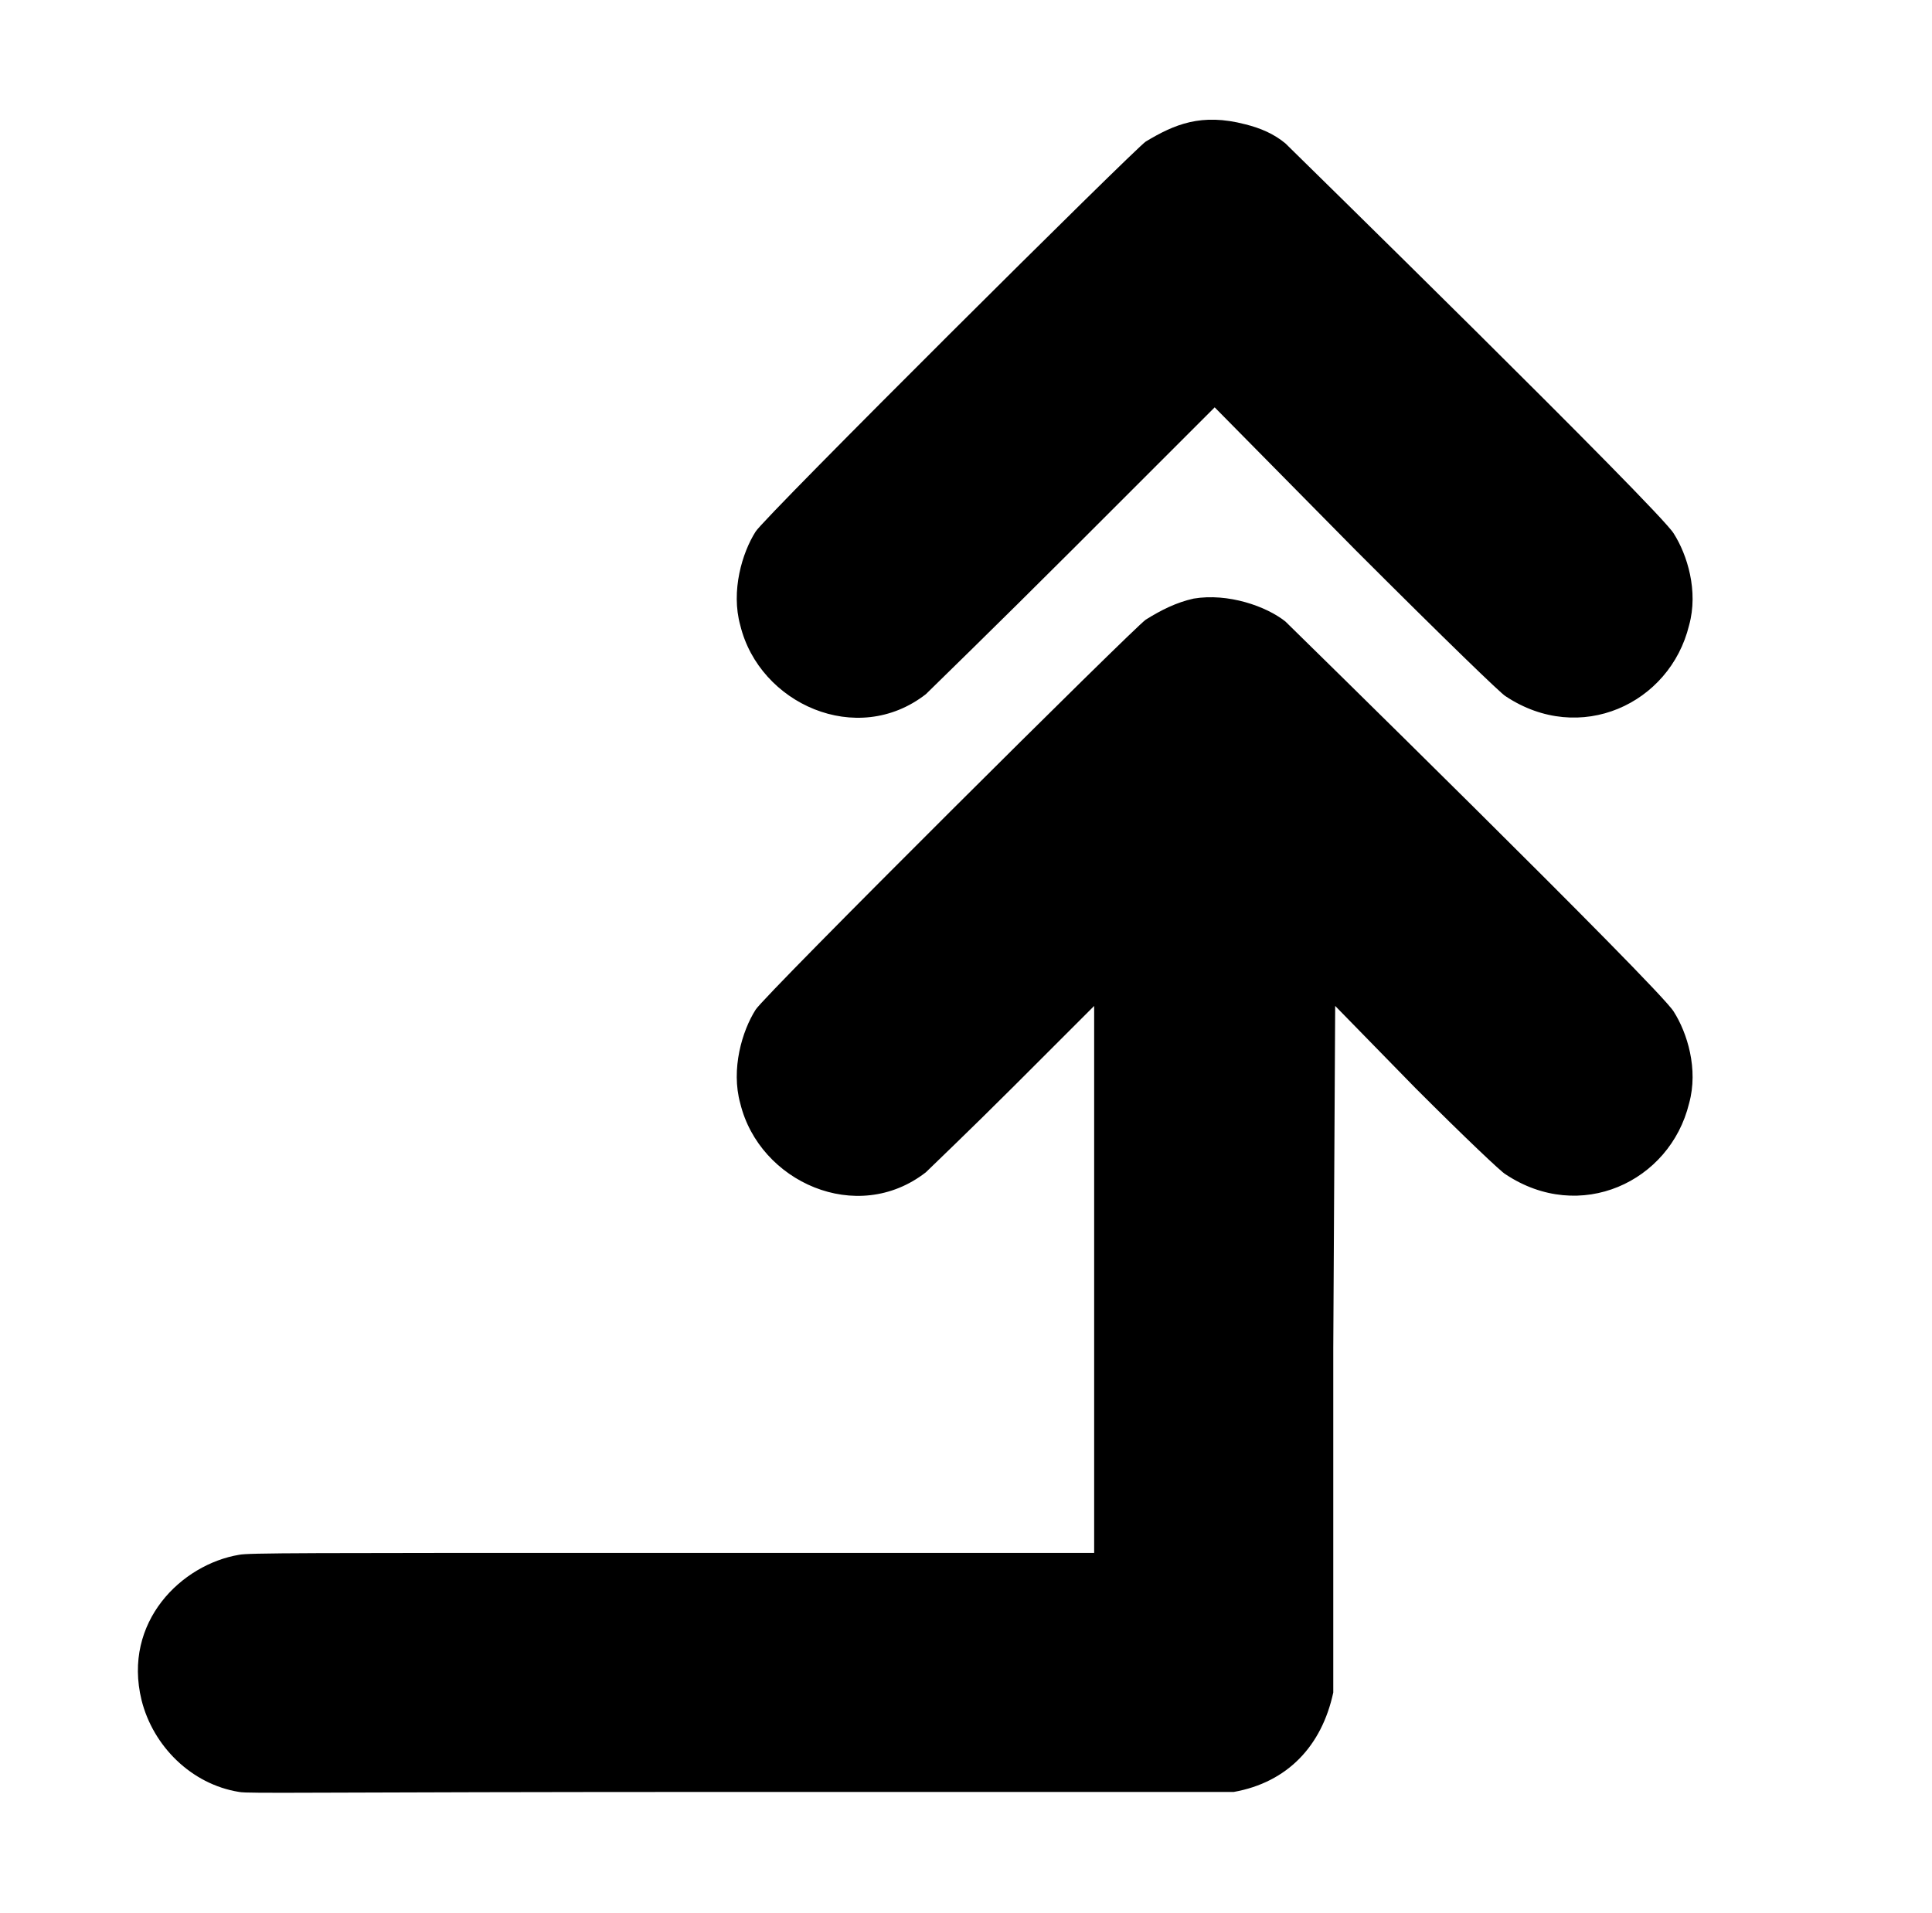
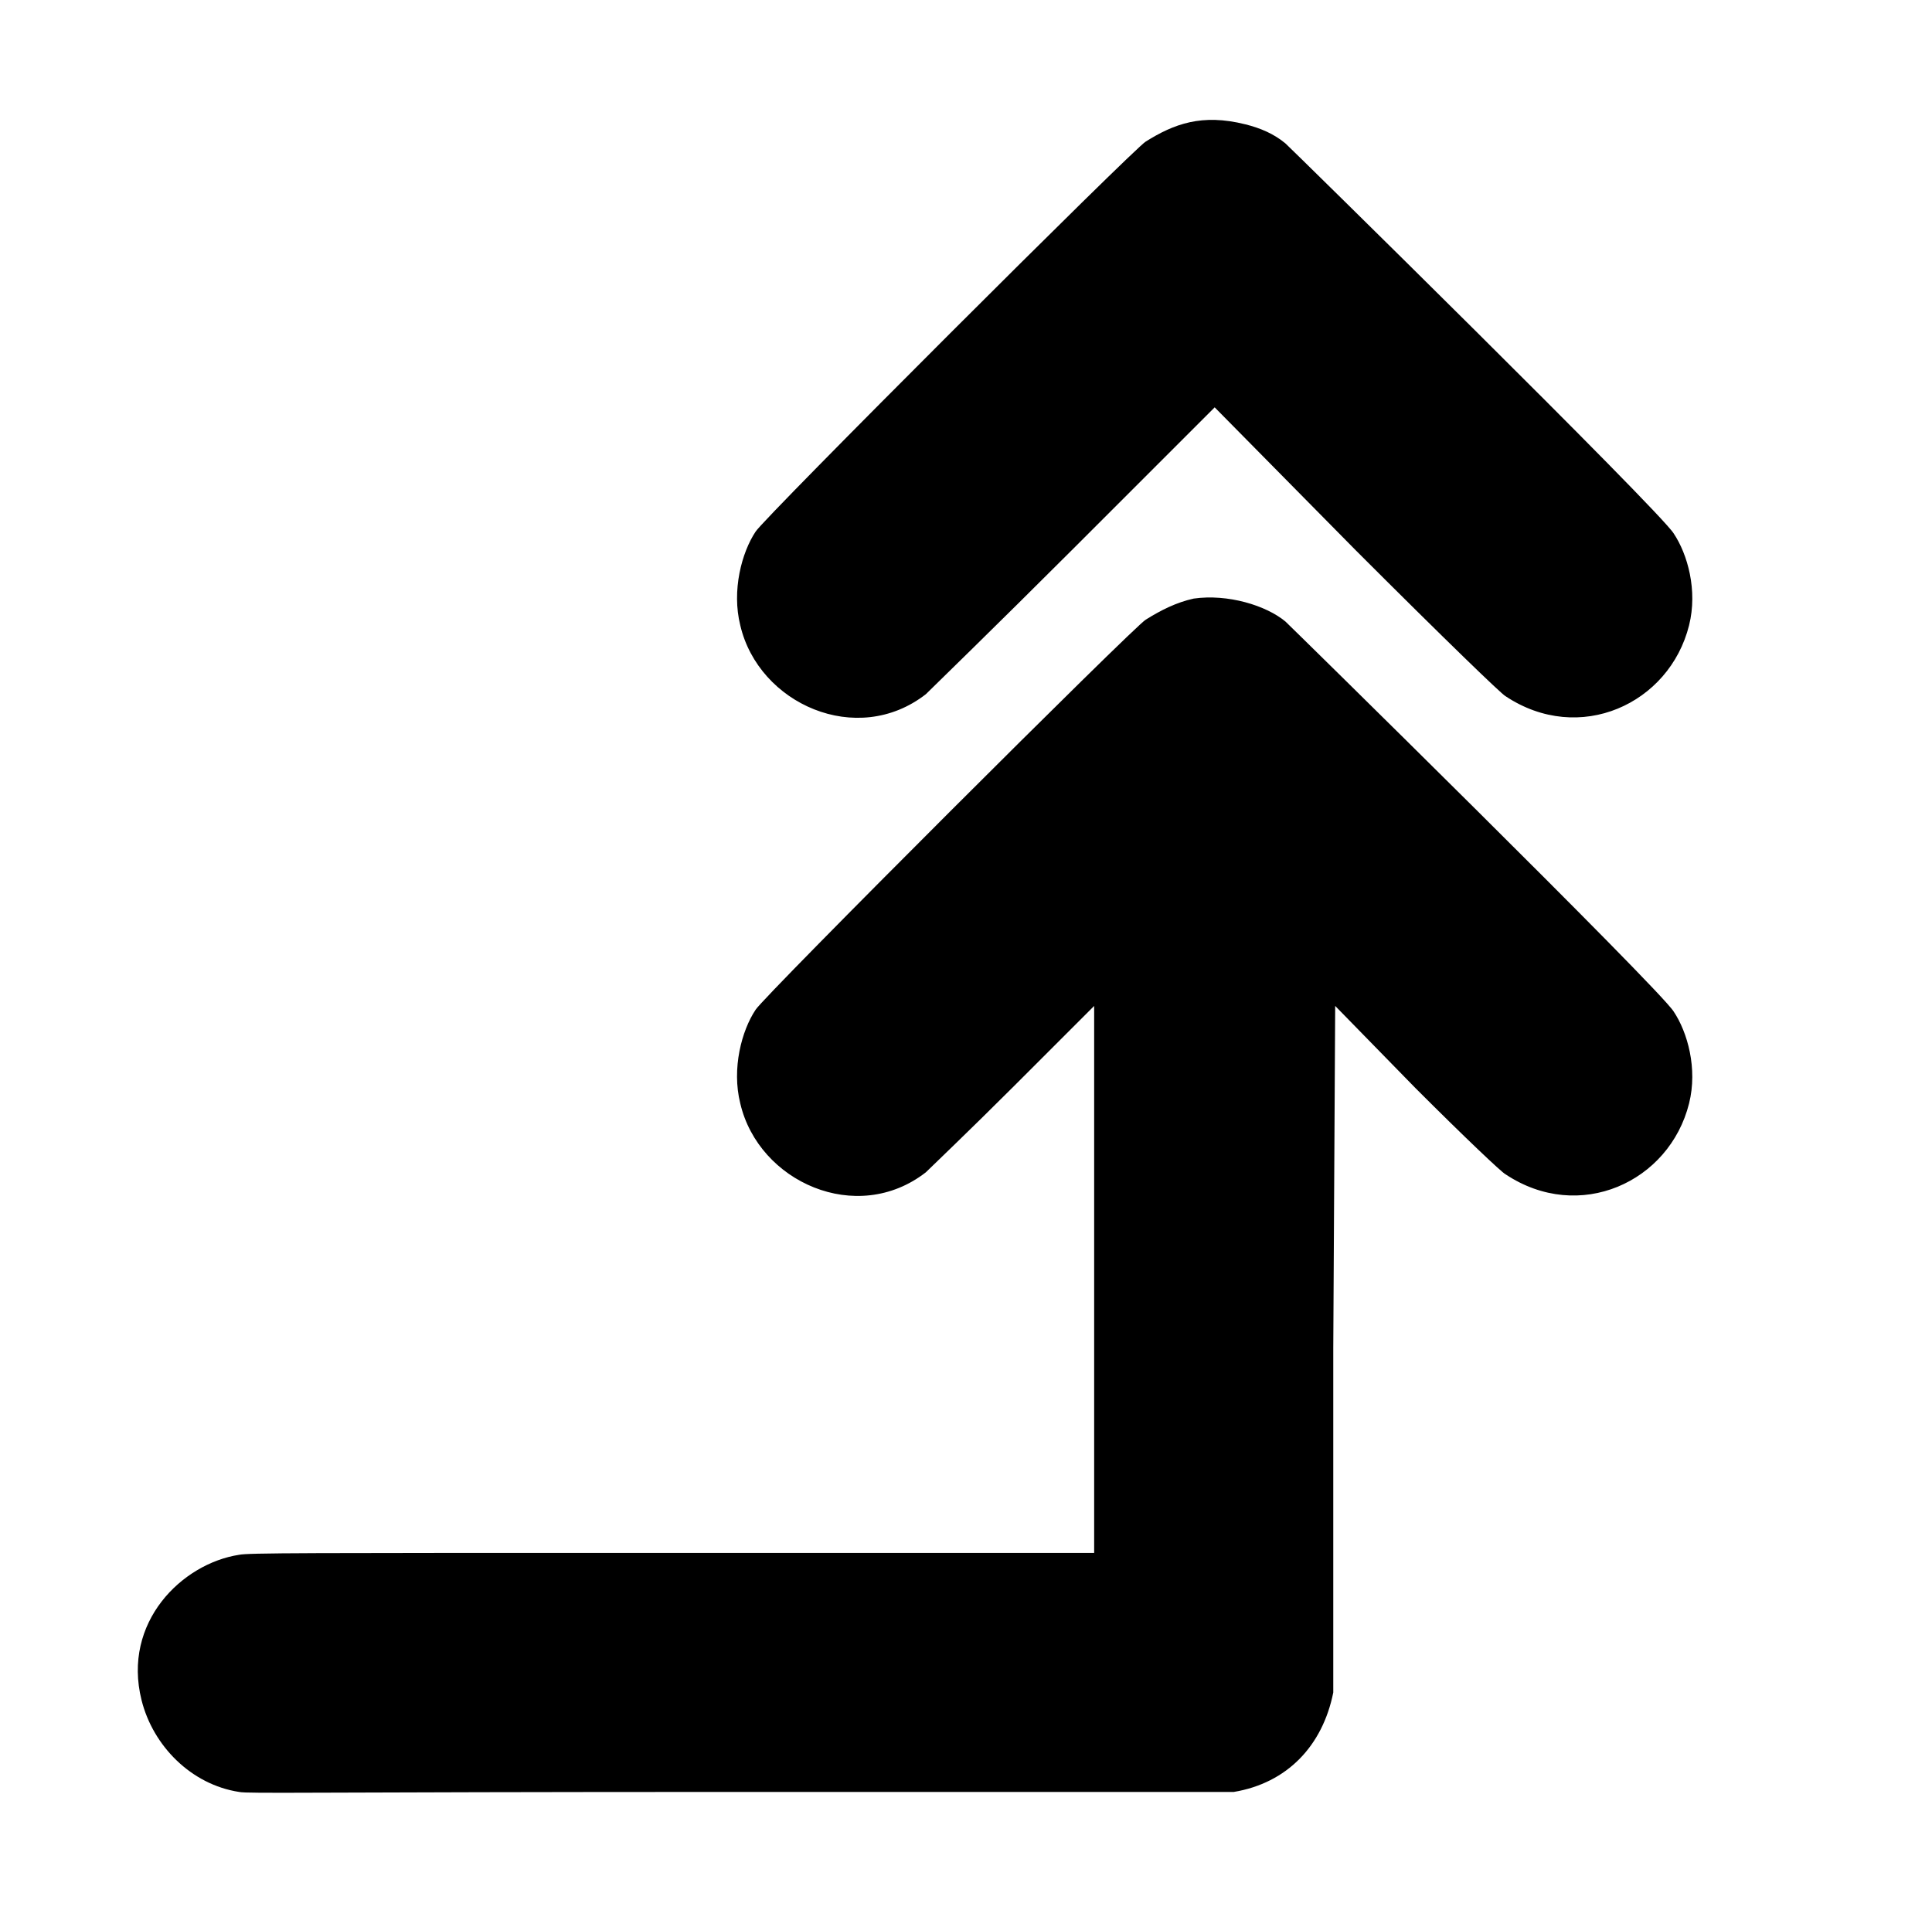
<svg xmlns="http://www.w3.org/2000/svg" version="1.1" viewBox="-10 0 1010 1000">
  <g transform="matrix(1 0 0 -1 0 800)">
-     <path fill="currentColor" d="M589 726c15 9 29 15 52 9c8 -2 15 -5 21 -10c1 -1 196 -192 203 -204c7 -11 13 -30 8 -48c-10 -41 -57 -63 -96 -37c-2 1 -31 29 -78 76l-74 75l-74 -74c-40 -40 -75 -74 -77 -76c-36 -28 -87 -5 -97 36c-5 18 1 38 8 49c4 7 199 201 204 204zM614 487c18 3 38 -4 48 -12 c0 0 196 -192 203 -204c7 -11 13 -30 8 -48c-10 -41 -57 -63 -96 -37c-2 1 -21 19 -47 45l-42 43l-1 -179v-180c-6 -28 -24 -47 -52 -52h-257c-228 0 -258 -1 -263 0c-25 4 -45 24 -51 48c-10 41 21 71 51 76c5 1 31 1 226 1h221v286l-42 -42c-23 -23 -44 -43 -46 -45 c-36 -28 -87 -5 -97 36c-5 18 1 38 8 49c4 7 199 201 204 204c8 5 16 9 25 11z" />
+     <path fill="currentColor" d="M589 726c14.749 9.218 29.266 14.684 52 9c8 -2 15 -5 21 -10c0.897 -0.598 196.021 -192.369 203 -204c7.176 -10.764 12.588 -29.65 8 -48c-10.273 -41.091 -57.353 -62.765 -96 -37c-2 1 -31 29 -78 76l-74 75l-74 -74c-40 -40 -75 -74 -77 -76 c-36.026 -28.02 -87.421 -5.052 -97 36c-4.57 18.278 0.785 38.177 8 49c4.157 6.929 198.849 201.425 204 204zM614 487c-9 -2 -17 -6 -25 -11c-5.151 -2.575 -199.843 -197.071 -204 -204c-7.242 -10.863 -12.581 -30.675 -8 -49 c9.578 -41.048 60.929 -64.055 97 -36c2 2 23 22 46 45l42 42v-286h-221c-195 0 -221 0 -226 -1c-29.759 -4.578 -61.211 -35.156 -51 -76c5.984 -23.938 25.953 -44.147 51 -48c5 -1 35 0 263 0h257c27.889 4.648 46.422 24.109 52 52v180l1 179l42 -43 c26 -26 45 -44 47 -45c38.633 -25.755 85.727 -4.094 96 37c4.574 18.296 -0.854 37.281 -8 48c-6.979 11.631 -202.552 203.701 -203 204c-10.116 8.43 -30.173 14.547 -48 12z" />
  </g>
</svg>
